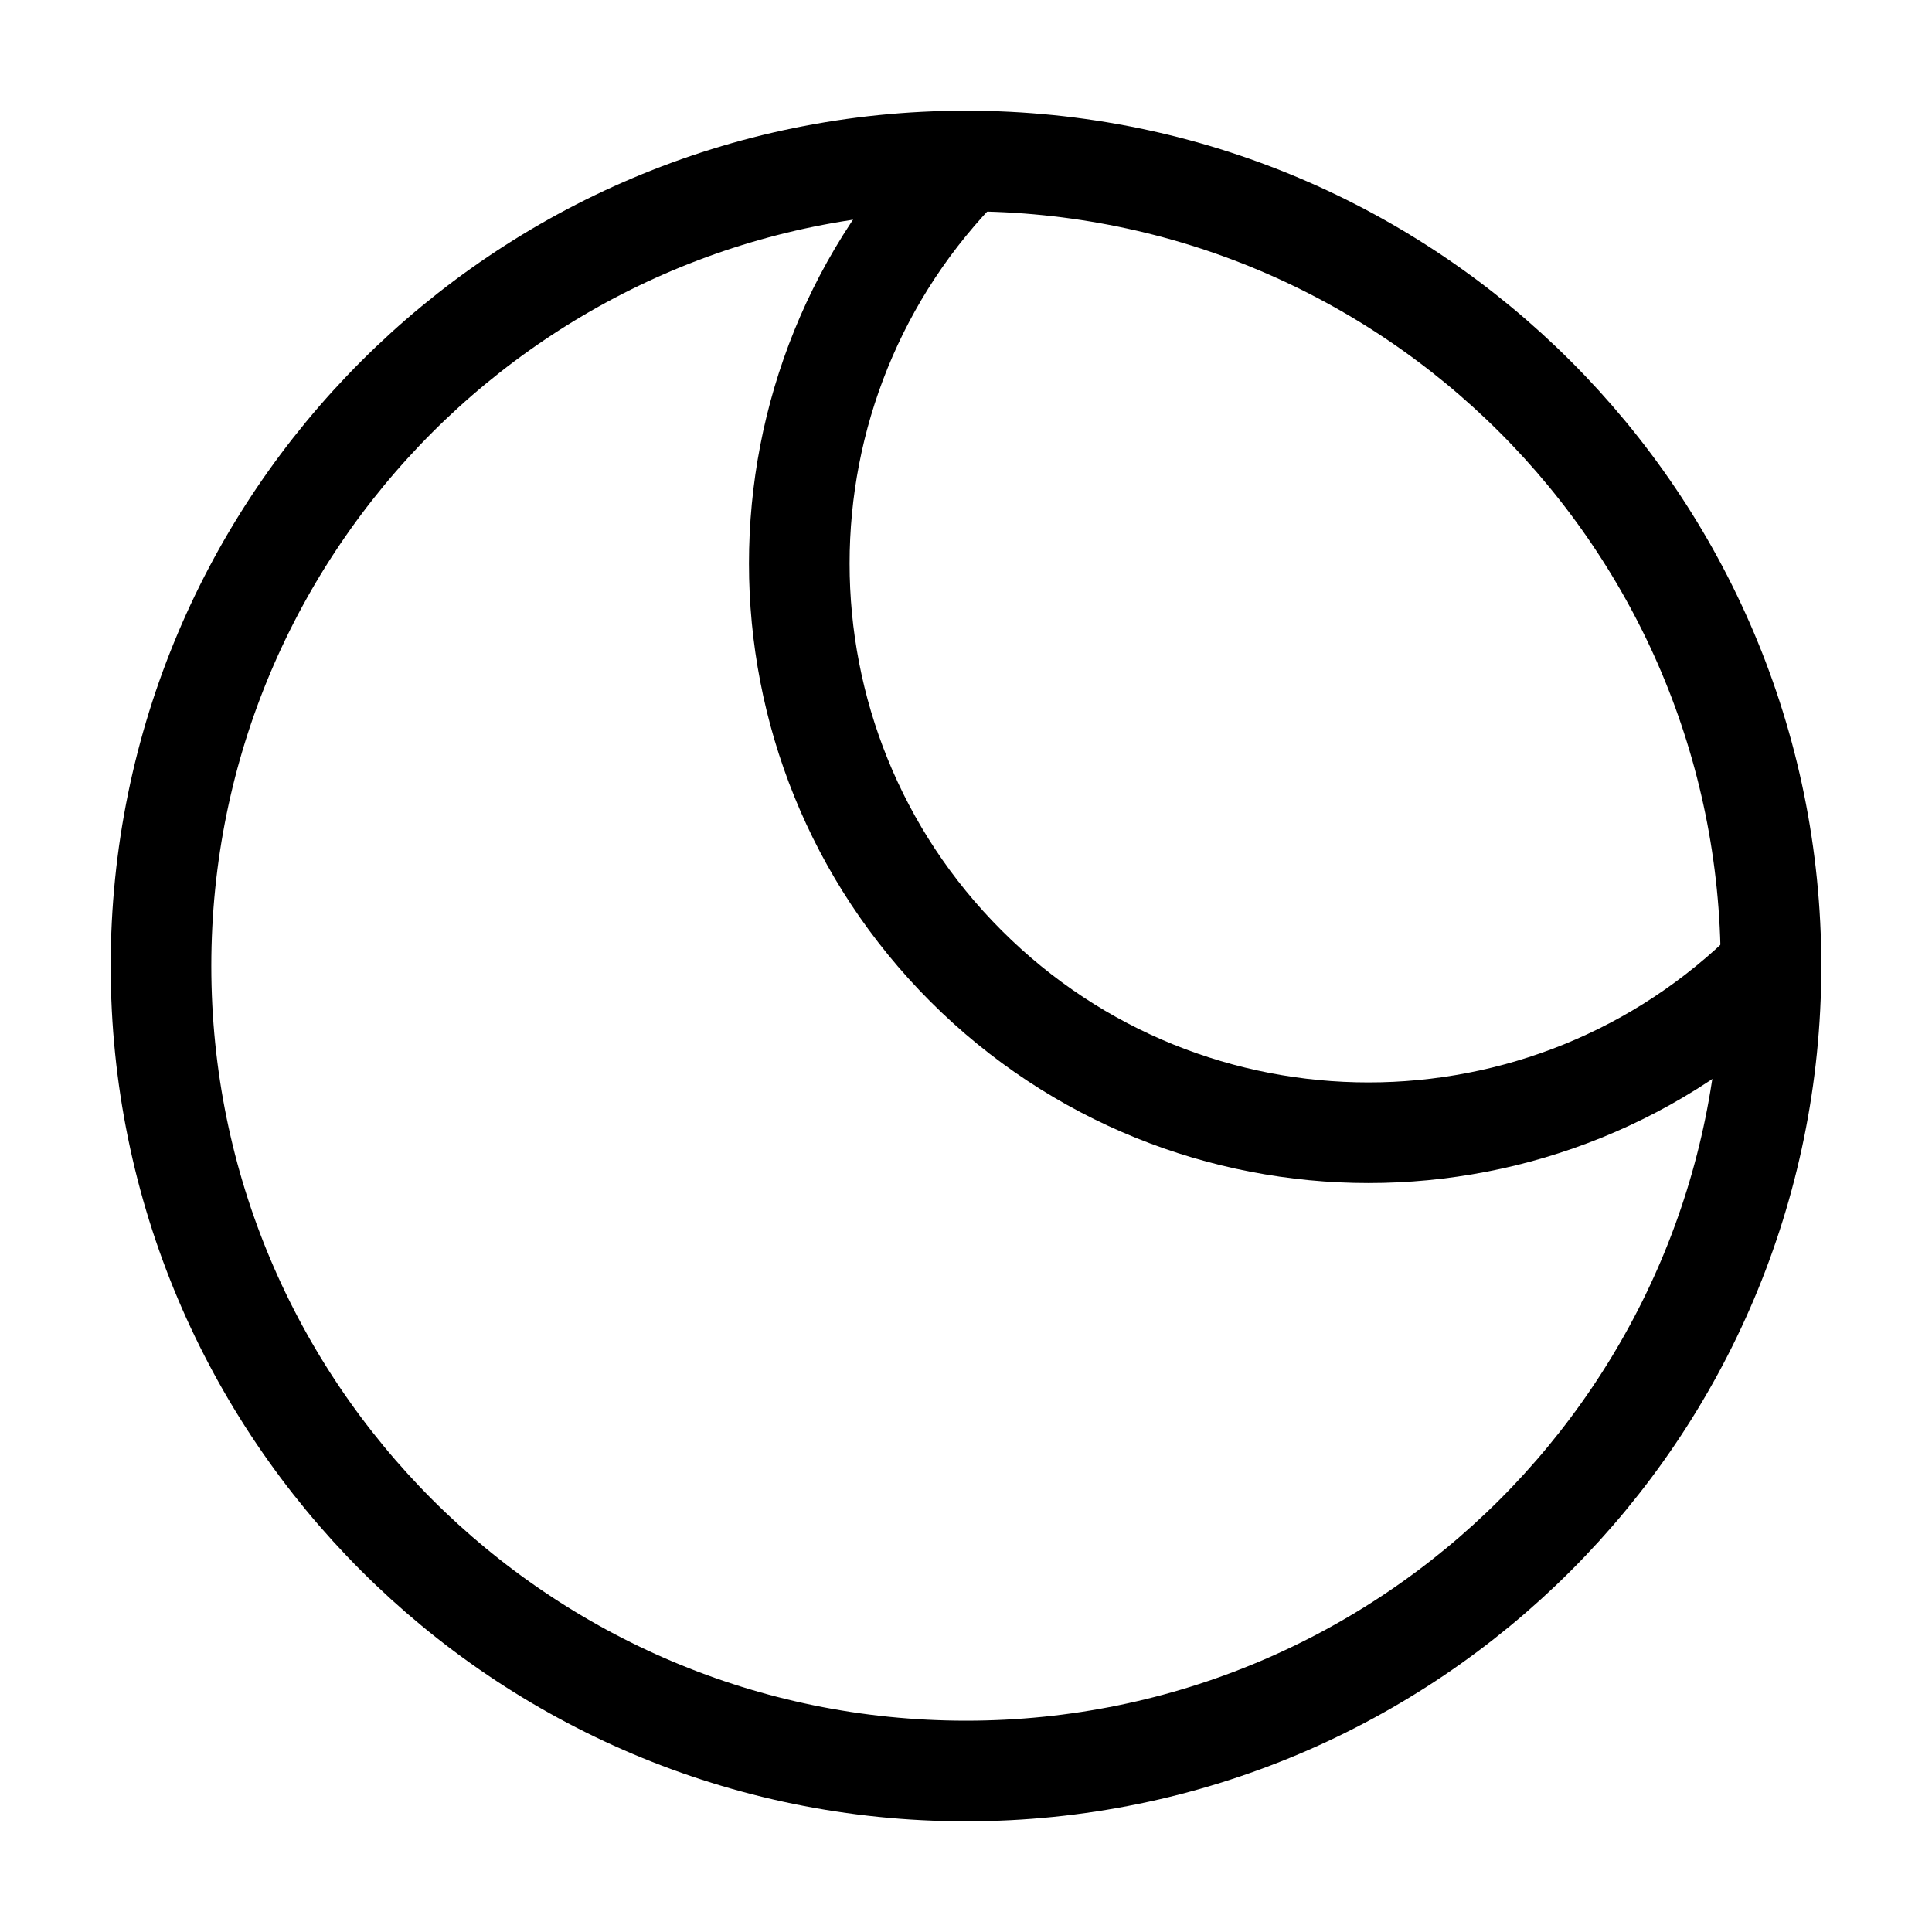
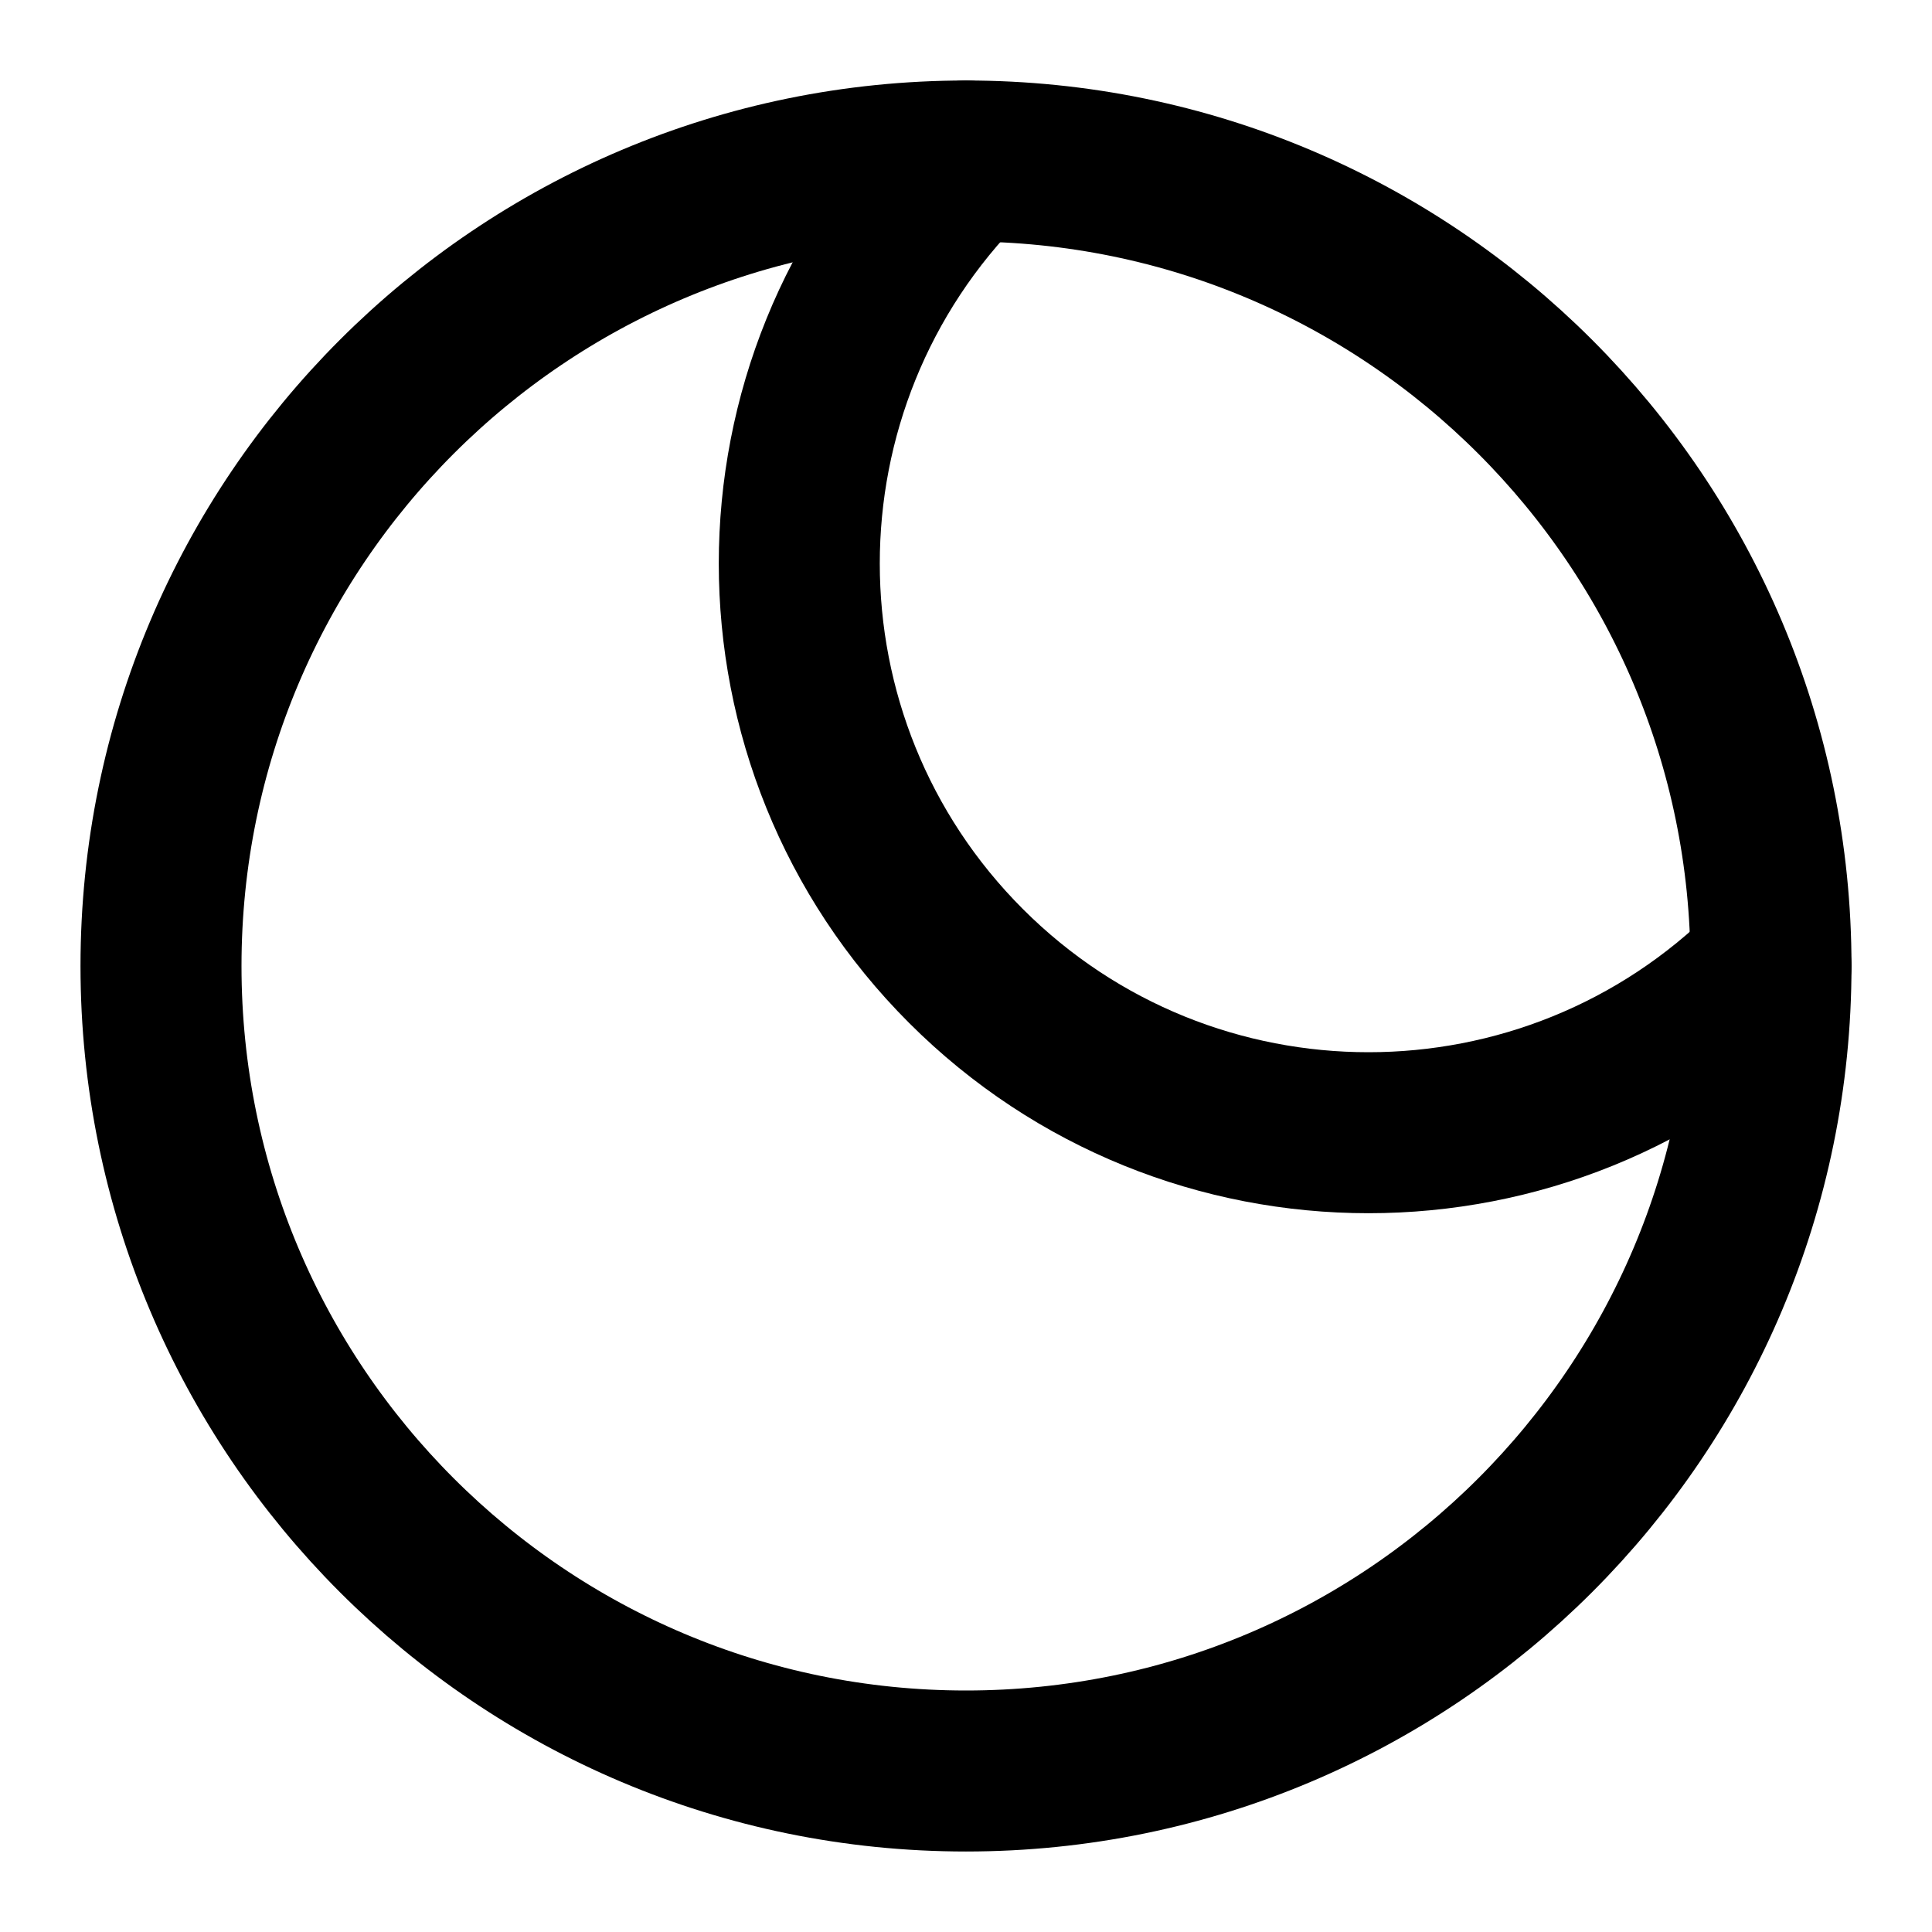
- <svg xmlns="http://www.w3.org/2000/svg" width="256" height="256" viewBox="0 0 24 24" fill="none" stroke="#000000" stroke-width="1.25" stroke-linecap="round" stroke-linejoin="round" class="lucide lucide-eclipse-icon lucide-eclipse">
+ <svg xmlns="http://www.w3.org/2000/svg" width="256" height="256" viewBox="0 0 24 24" fill="none" stroke="#000000" stroke-width="2" stroke-linecap="round" stroke-linejoin="round" class="lucide lucide-eclipse-icon lucide-eclipse">
  <circle cx="12" cy="12" r="10" />
  <path d="M12 2a7 7 0 1 0 10 10" />
</svg>
